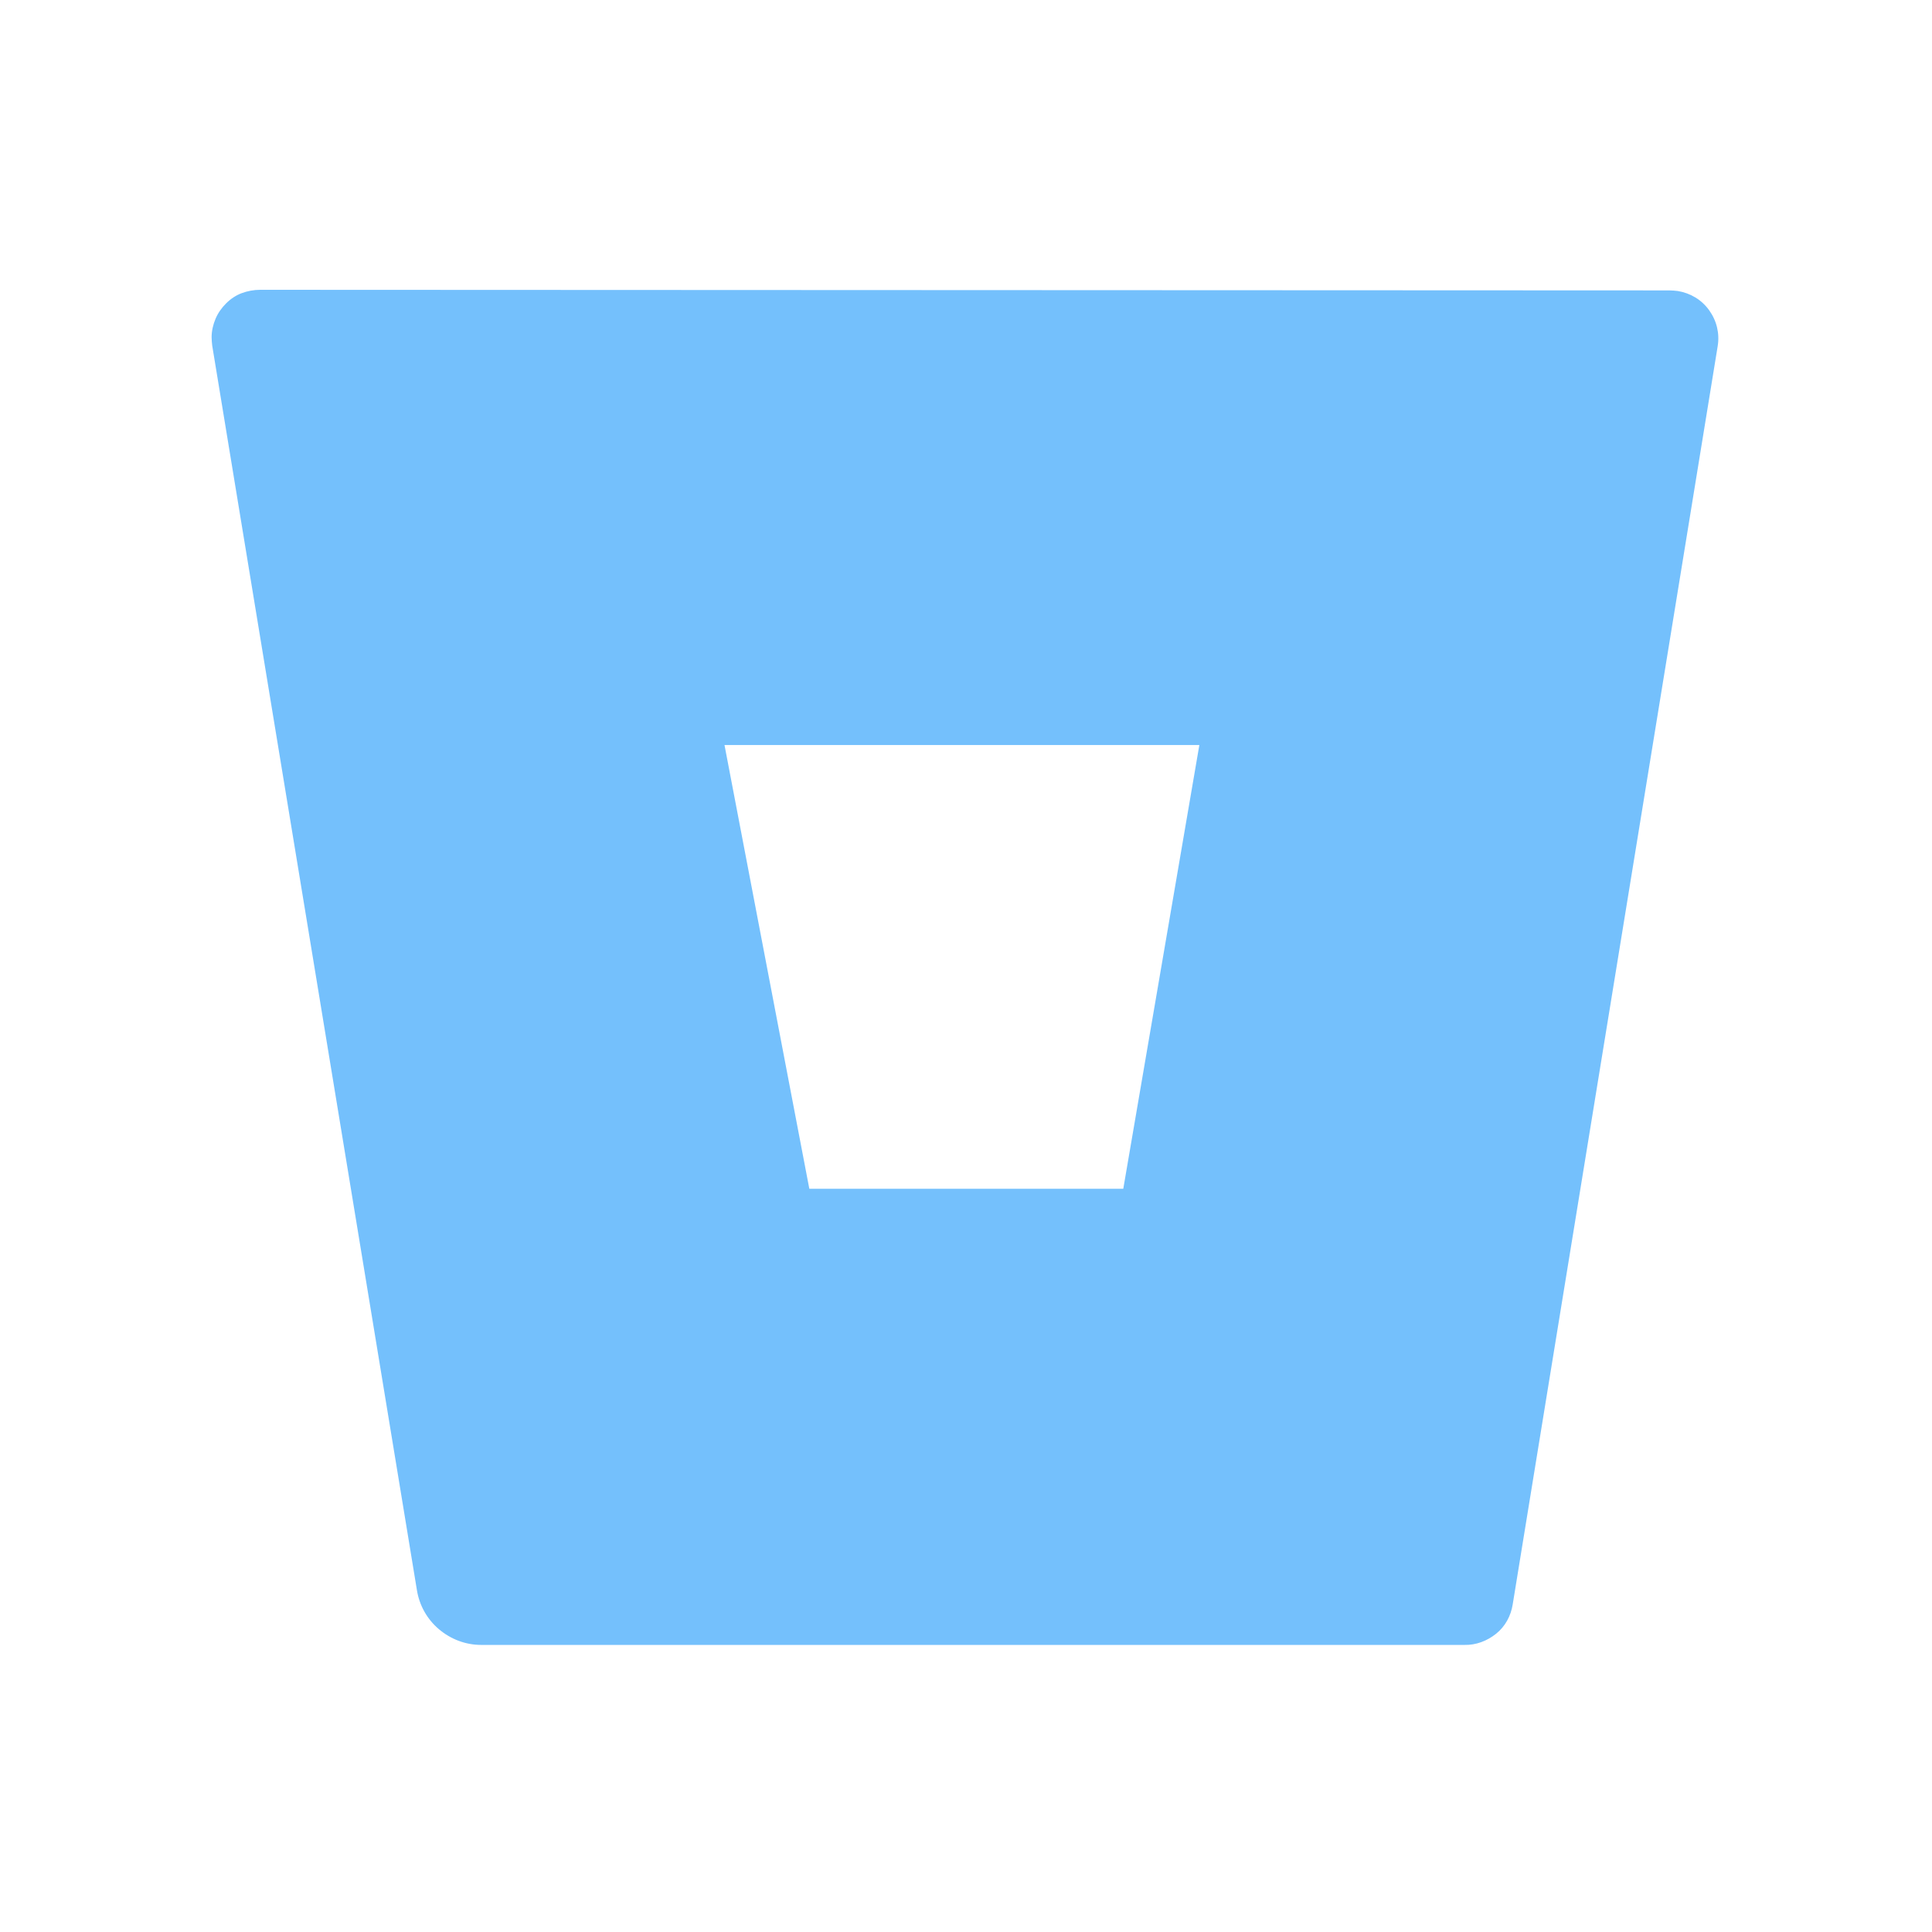
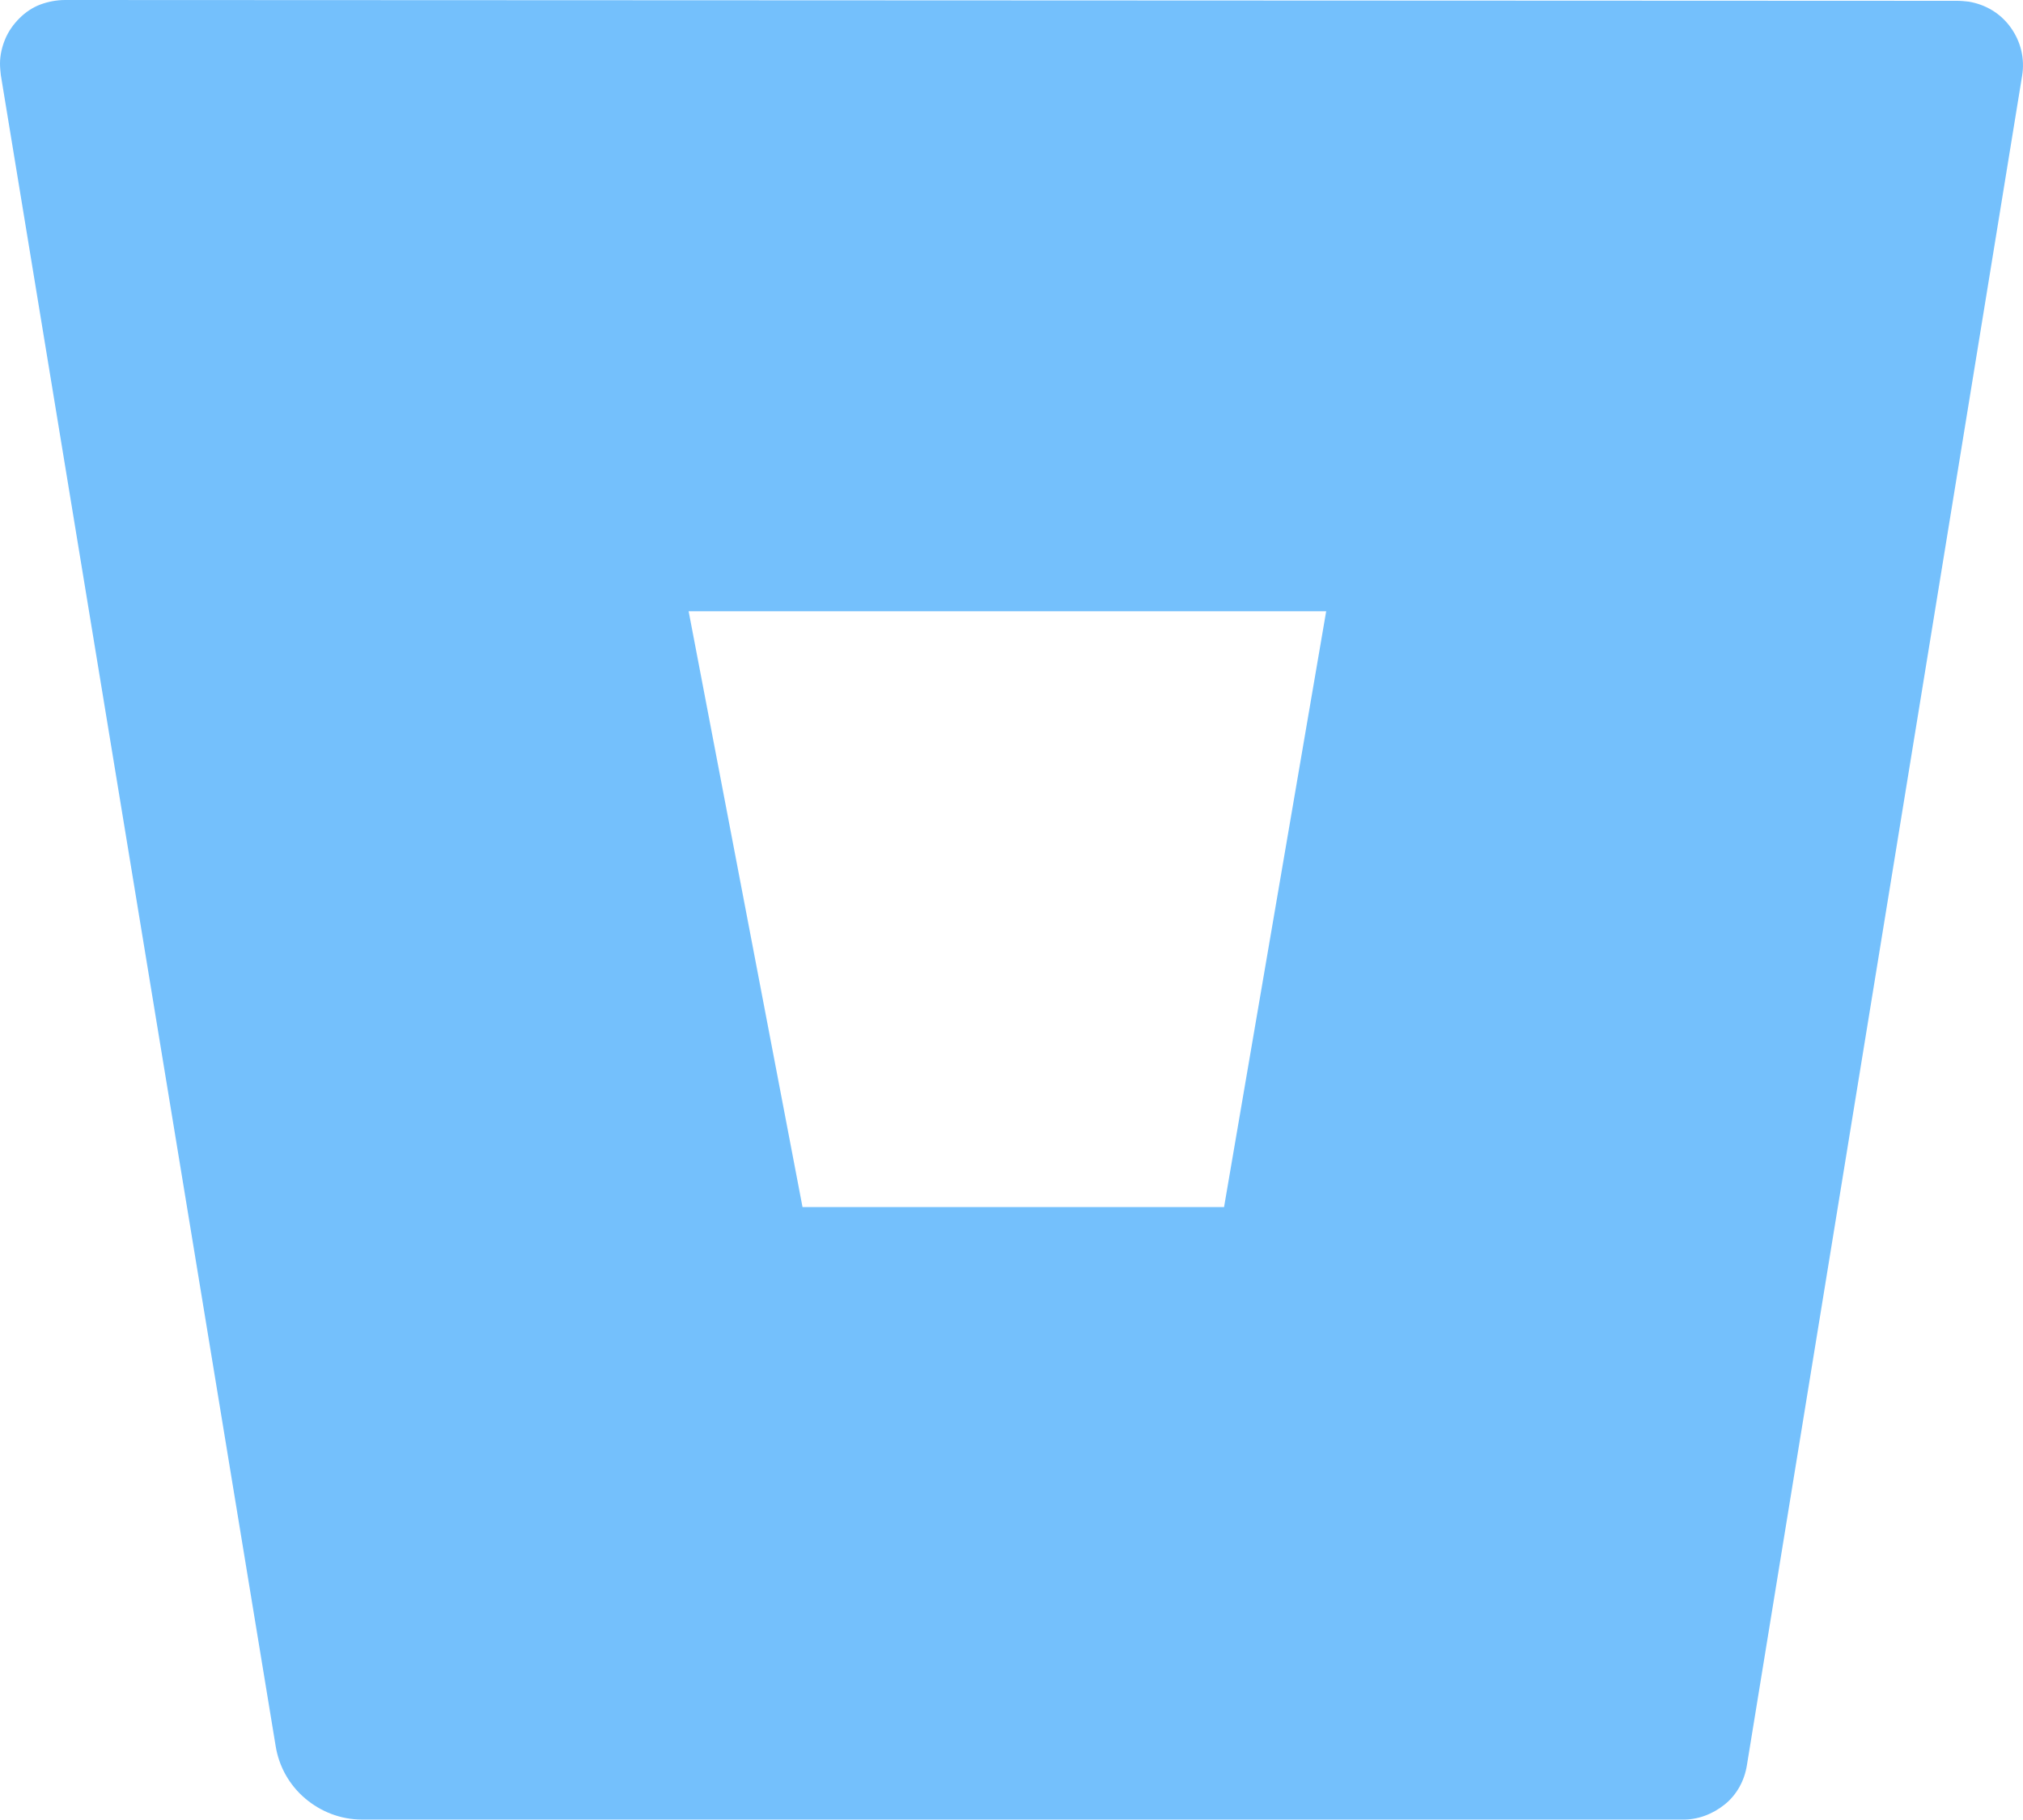
- <svg xmlns="http://www.w3.org/2000/svg" viewBox="0 0 640 640">
+ <svg xmlns="http://www.w3.org/2000/svg" viewBox="70.1 96 499.12 448.9">
  <path fill="rgb(116, 192, 252)" d="M86.2 96C84.1 96 82 96.4 80.1 97.1C78.2 97.8 76.4 99 74.9 100.5C73.4 102 72.2 103.7 71.4 105.6C70.6 107.5 70.1 109.6 70.1 111.7C70.1 112.6 70.2 113.6 70.3 114.5L138.1 526.7C138.9 531.8 141.5 536.4 145.4 539.7C149.3 543 154.2 544.9 159.4 544.9L485.1 544.9C488.9 545 492.6 543.6 495.6 541.2C498.6 538.8 500.5 535.3 501.1 531.5L569 114.7C569.7 110.5 568.7 106.3 566.2 102.8C563.7 99.3 560 97.1 555.8 96.4C554.9 96.3 553.9 96.2 553 96.2L86.2 96zM372.1 393.8L268.1 393.8L240 246.8L397.3 246.8L372.1 393.8z" />
</svg>
